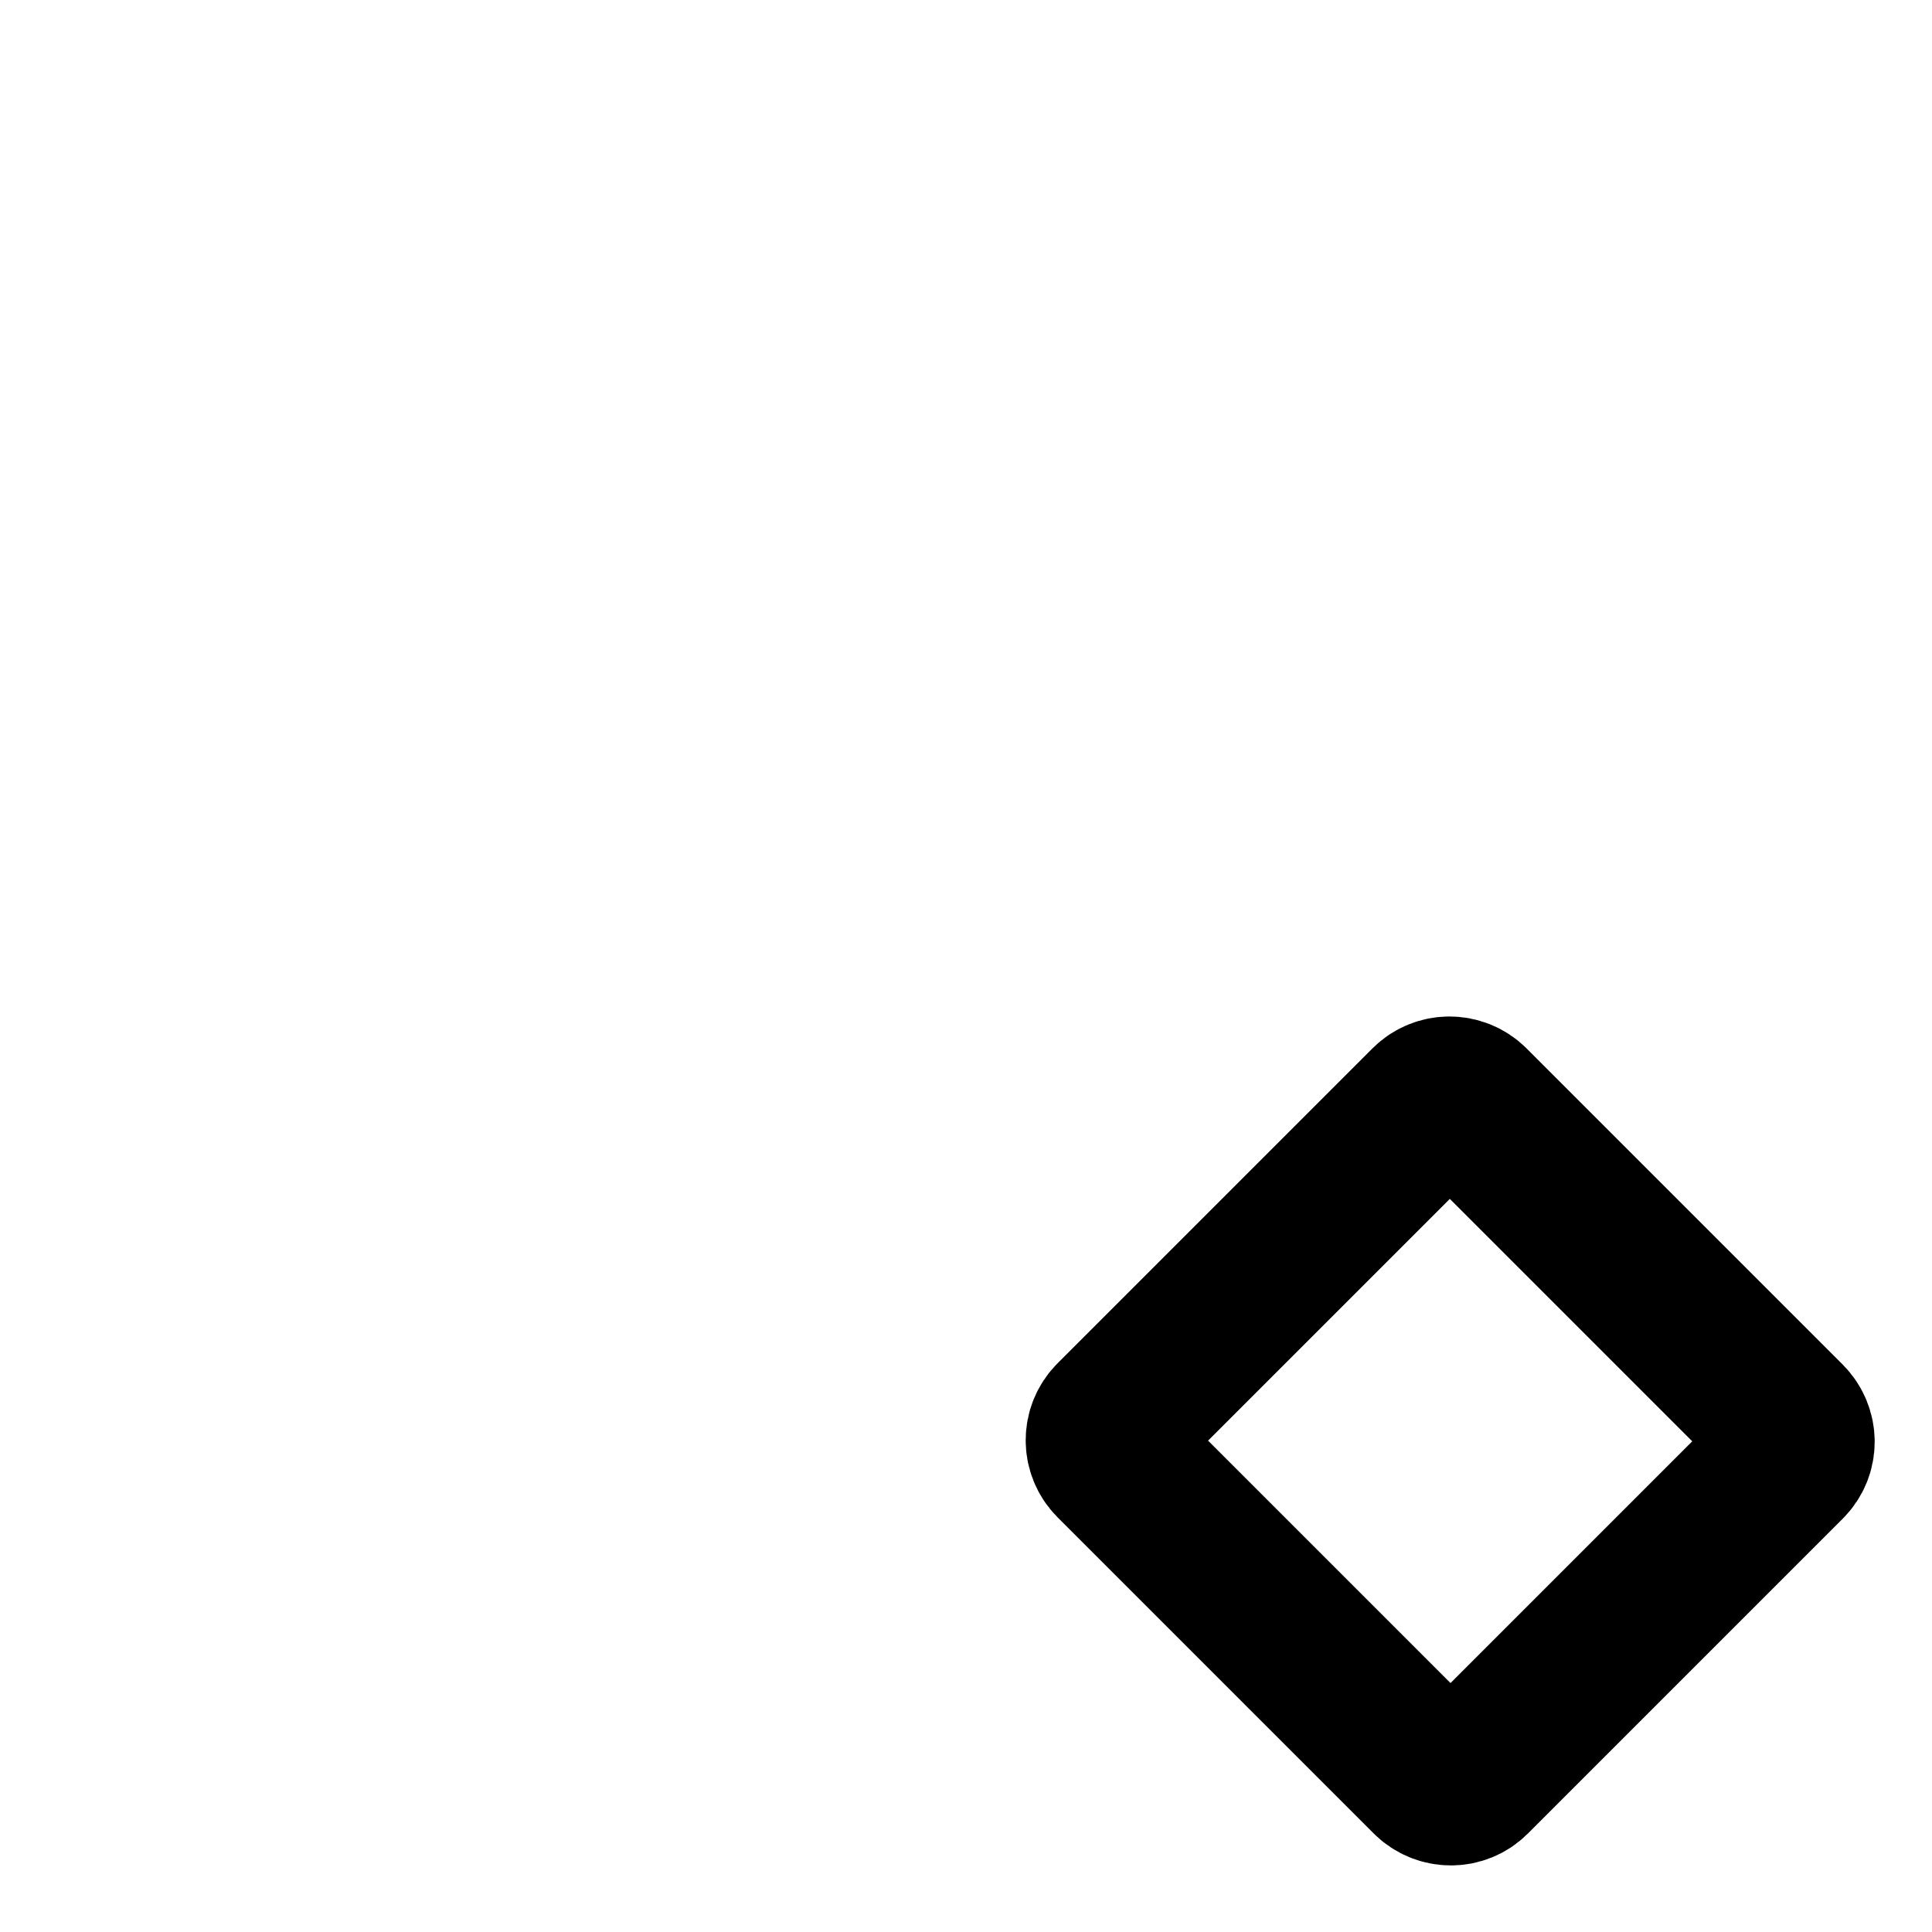
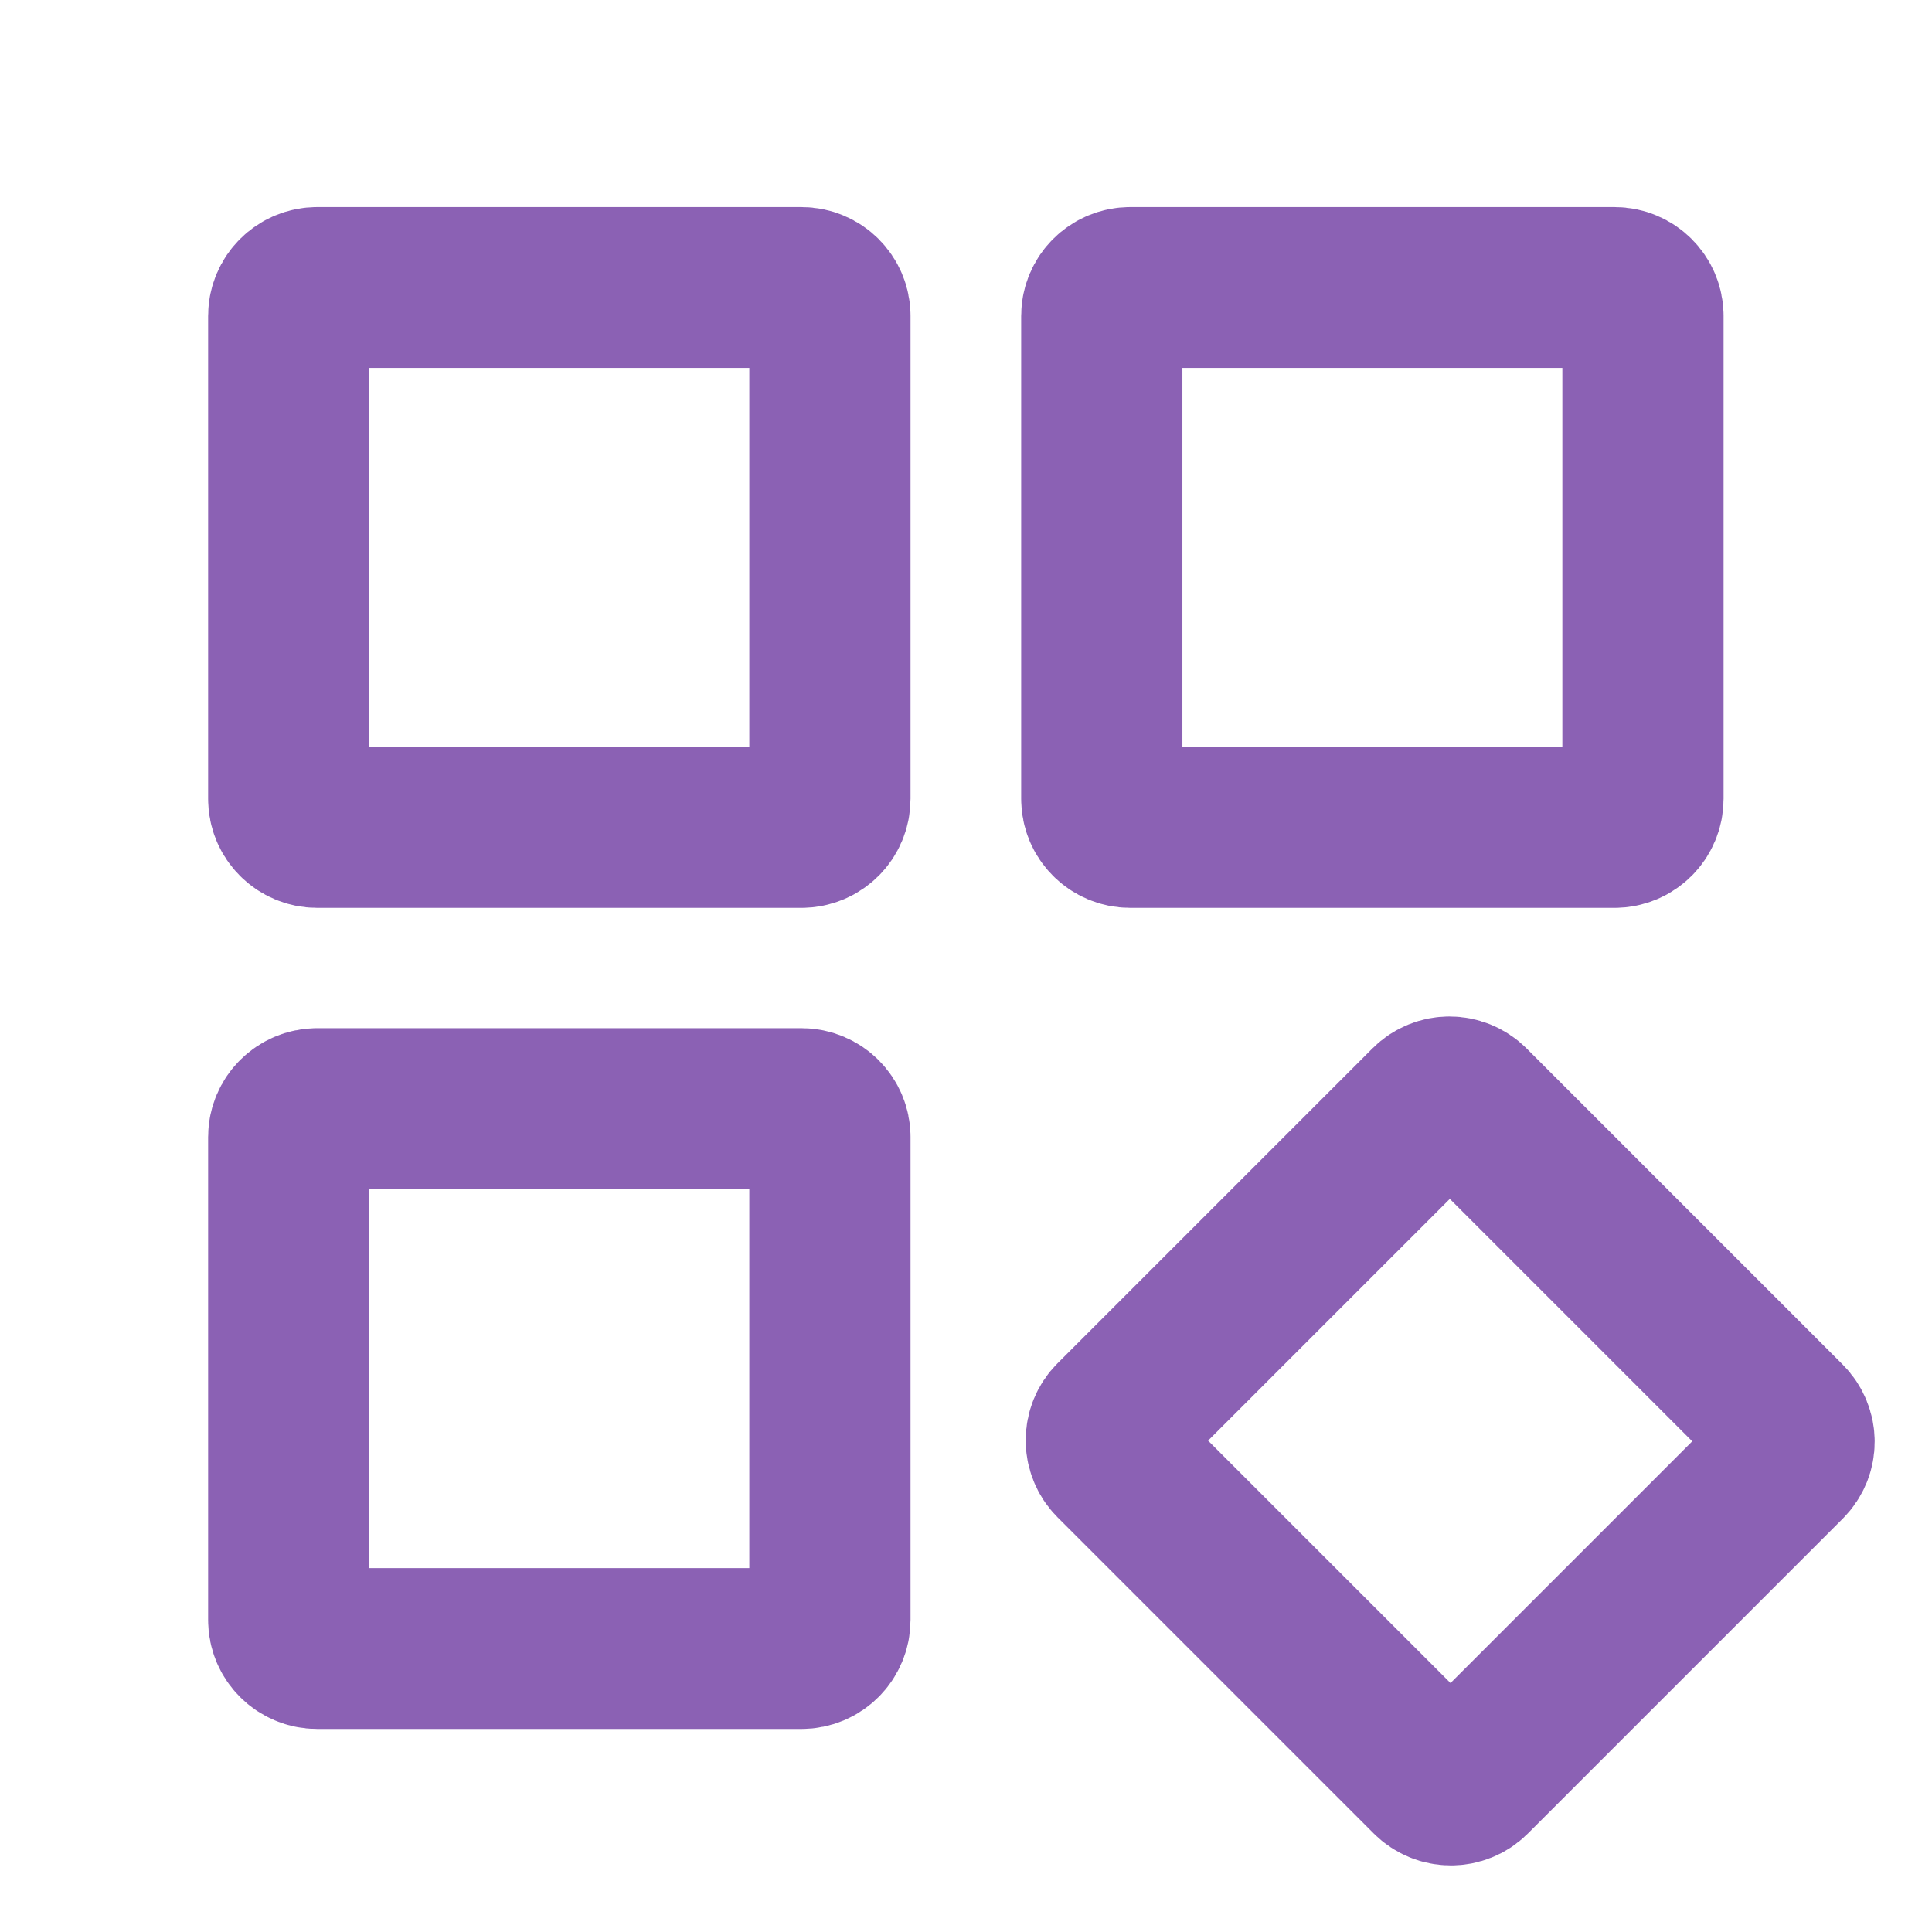
<svg xmlns="http://www.w3.org/2000/svg" xmlns:xlink="http://www.w3.org/1999/xlink" viewBox="0 0 24 24" width="24" height="24" stroke-linecap="round" stroke-linejoin="round" stroke-miterlimit="2">
  <defs>
    <path id="quilt" fill="none" stroke="8b61b4" stroke-width="65.6" d="M442.5 233.9c0-6.4-5.2-11.6-11.6-11.6h-197c-6.4 0-11.6 5.2-11.6 11.6v197c0 6.4 5.2 11.6 11.6 11.6h197c6.4 0 11.6-5.2 11.6-11.7v-197Z"> </path>
  </defs>
  <path fill="none" d="M0 0h24v24H0z" />
-   <use xlink:href="#quilt" stroke-width="65.6" transform="matrix(.03053 0 0 .03046 -3.2 -3.2)" />
-   <use xlink:href="#quilt" stroke-width="65.6" transform="matrix(.03053 0 0 .03046 -3.2 7)" />
-   <use xlink:href="#quilt" stroke-width="65.6" transform="matrix(.03053 0 0 .03046 6.9 -3.2)" />
-   <path fill="none" stroke="currentColor" stroke-width="70.4" d="M442.5 234.8c0-7-5.6-12.5-12.5-12.5H234.7c-6.8 0-12.4 5.6-12.4 12.5V430c0 6.9 5.6 12.5 12.4 12.5H430c6.9 0 12.5-5.6 12.5-12.5V234.8Z" transform="rotate(45 3.5 24) scale(.02843 .02835)" />
+   <use xlink:href="#quilt" stroke="#8b61b4" stroke-width="65.6" transform="matrix(.03053 0 0 .03046 -3.2 -3.2)" />
+   <use xlink:href="#quilt" stroke="#8b61b4" stroke-width="65.6" transform="matrix(.03053 0 0 .03046 -3.2 7)" />
+   <use xlink:href="#quilt" stroke="#8b61b4" stroke-width="65.6" transform="matrix(.03053 0 0 .03046 6.9 -3.2)" />
+   <path fill="none" stroke="#8b61b4" stroke-width="70.4" d="M442.5 234.8c0-7-5.6-12.5-12.5-12.5H234.7c-6.8 0-12.4 5.6-12.4 12.5V430c0 6.9 5.6 12.5 12.4 12.5H430c6.9 0 12.5-5.6 12.5-12.5V234.8Z" transform="rotate(45 3.5 24) scale(.02843 .02835)" />
</svg>
